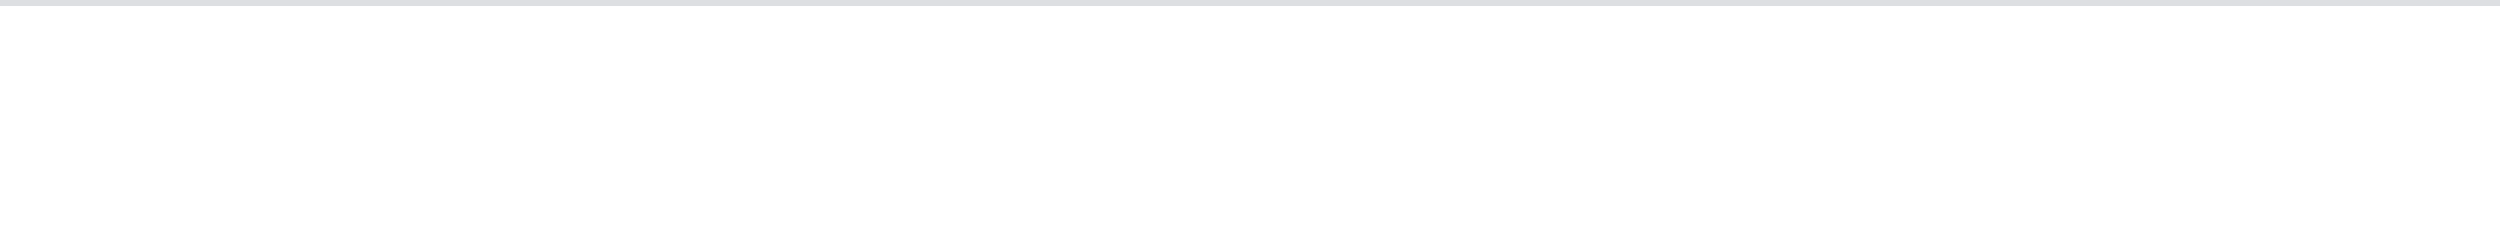
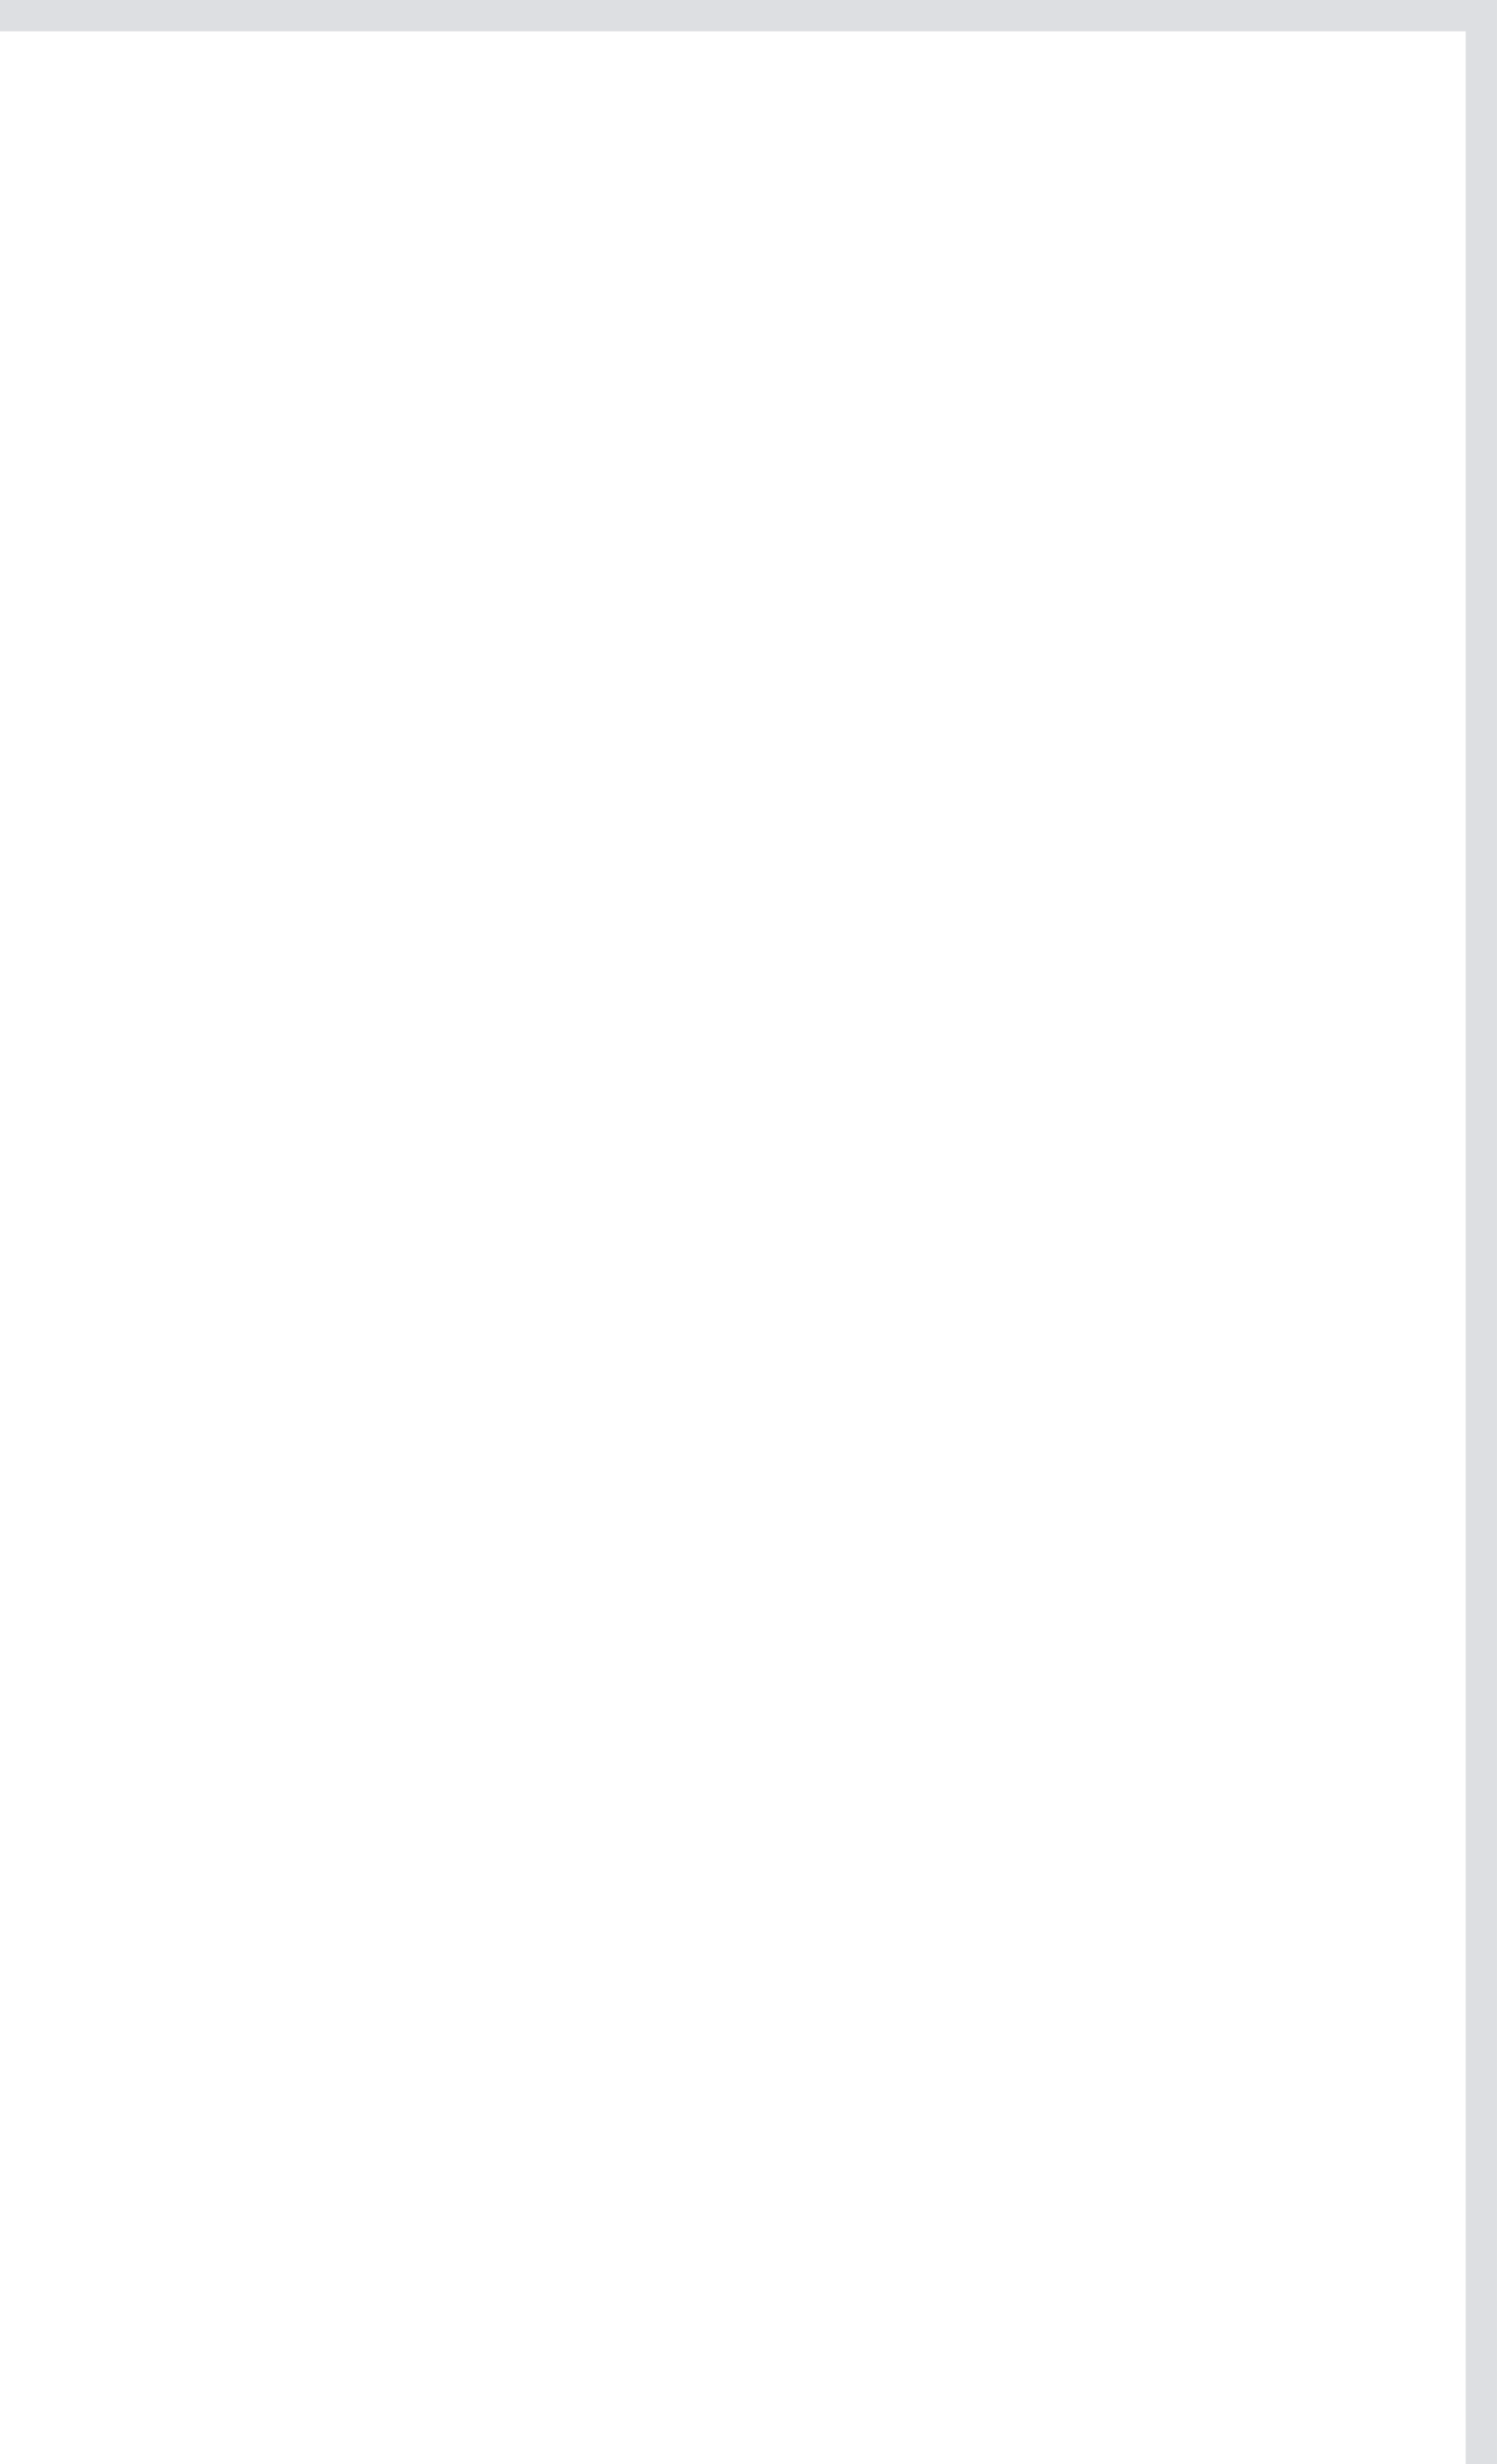
- <svg xmlns="http://www.w3.org/2000/svg" version="1.1" width="415px" height="40px">
-   <g transform="matrix(1 0 0 1 -17 -336 )">
-     <path d="M 17 337  L 432 337  L 432 376  L 17 376  L 17 337  Z " fill-rule="nonzero" fill="#ffffff" stroke="none" />
-     <path d="M 17 336.5  L 432 336.5  " stroke-width="1" stroke="#dadce0" fill="none" stroke-opacity="0.867" />
+ <svg xmlns="http://www.w3.org/2000/svg" version="1.1" width="48px" height="79px">
+   <g transform="matrix(1 0 0 1 -234 -257 )">
+     <path d="M 234 258  L 281 258  L 281 336  L 234 336  L 234 258  Z " fill-rule="nonzero" fill="#ffffff" stroke="none" />
+     <path d="M 234 257.5  L 281.5 257.5  L 281.5 336  " stroke-width="1" stroke="#dadce0" fill="none" stroke-opacity="0.867" />
  </g>
</svg>
